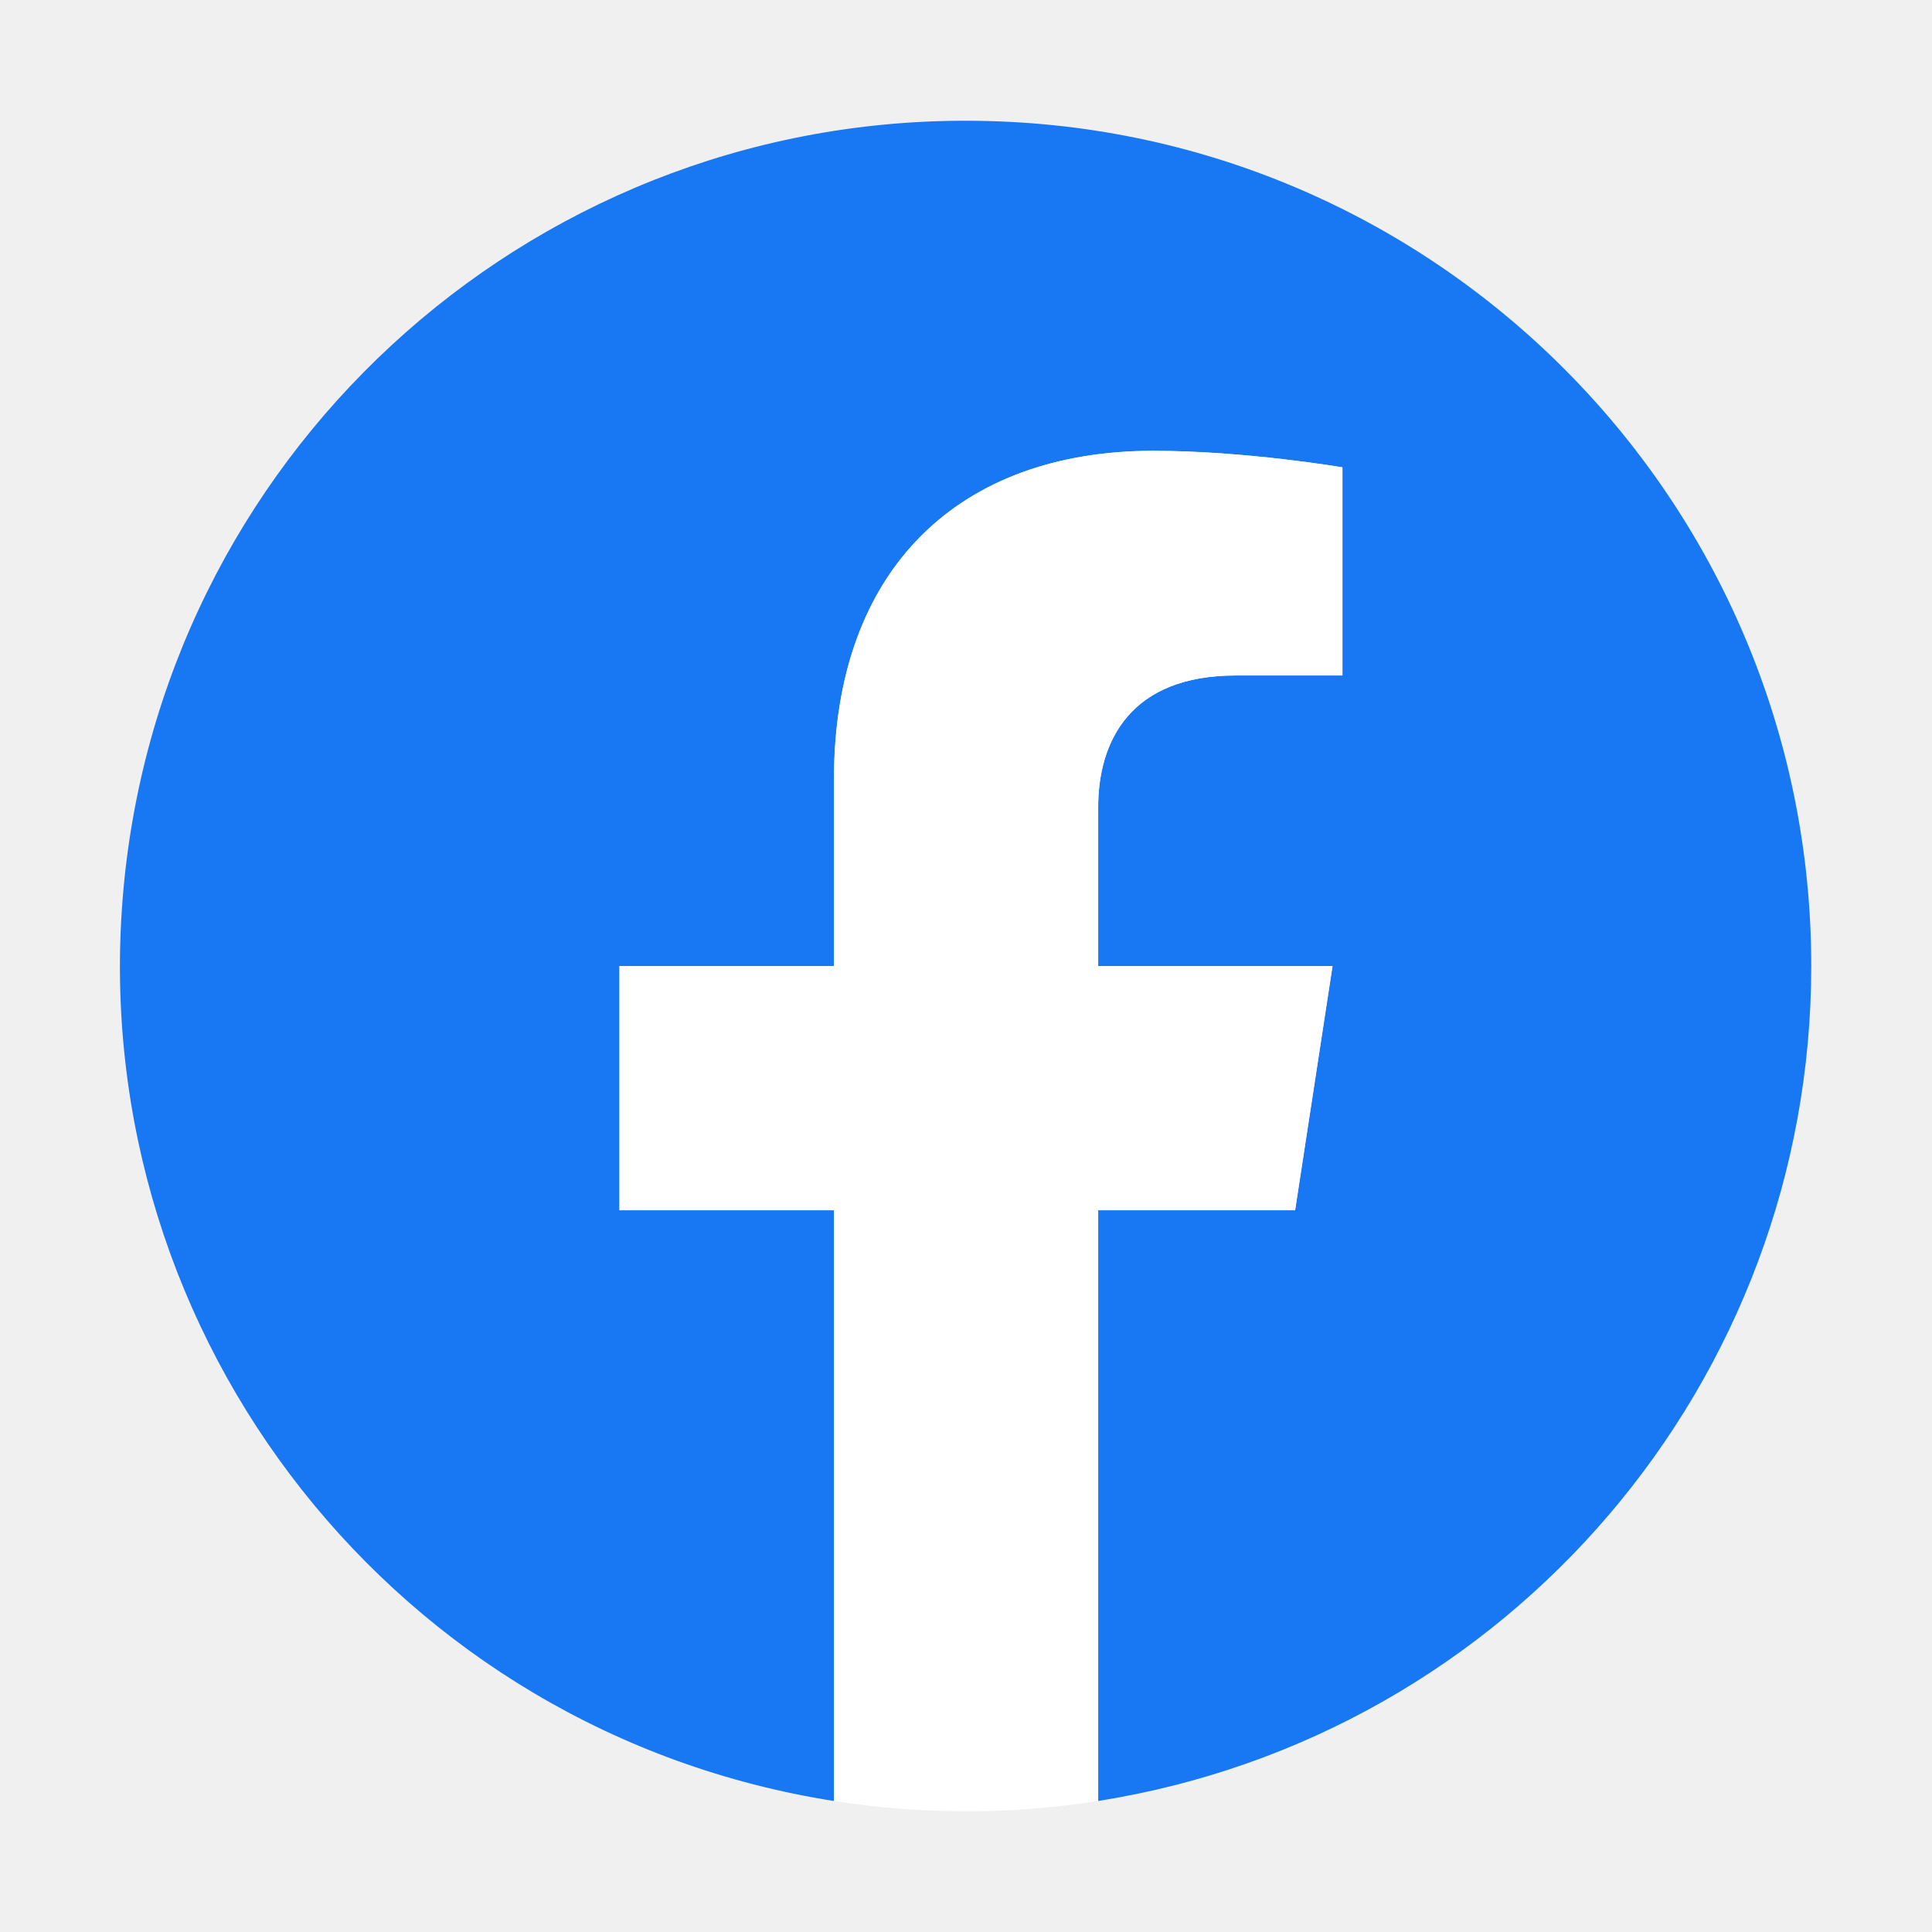
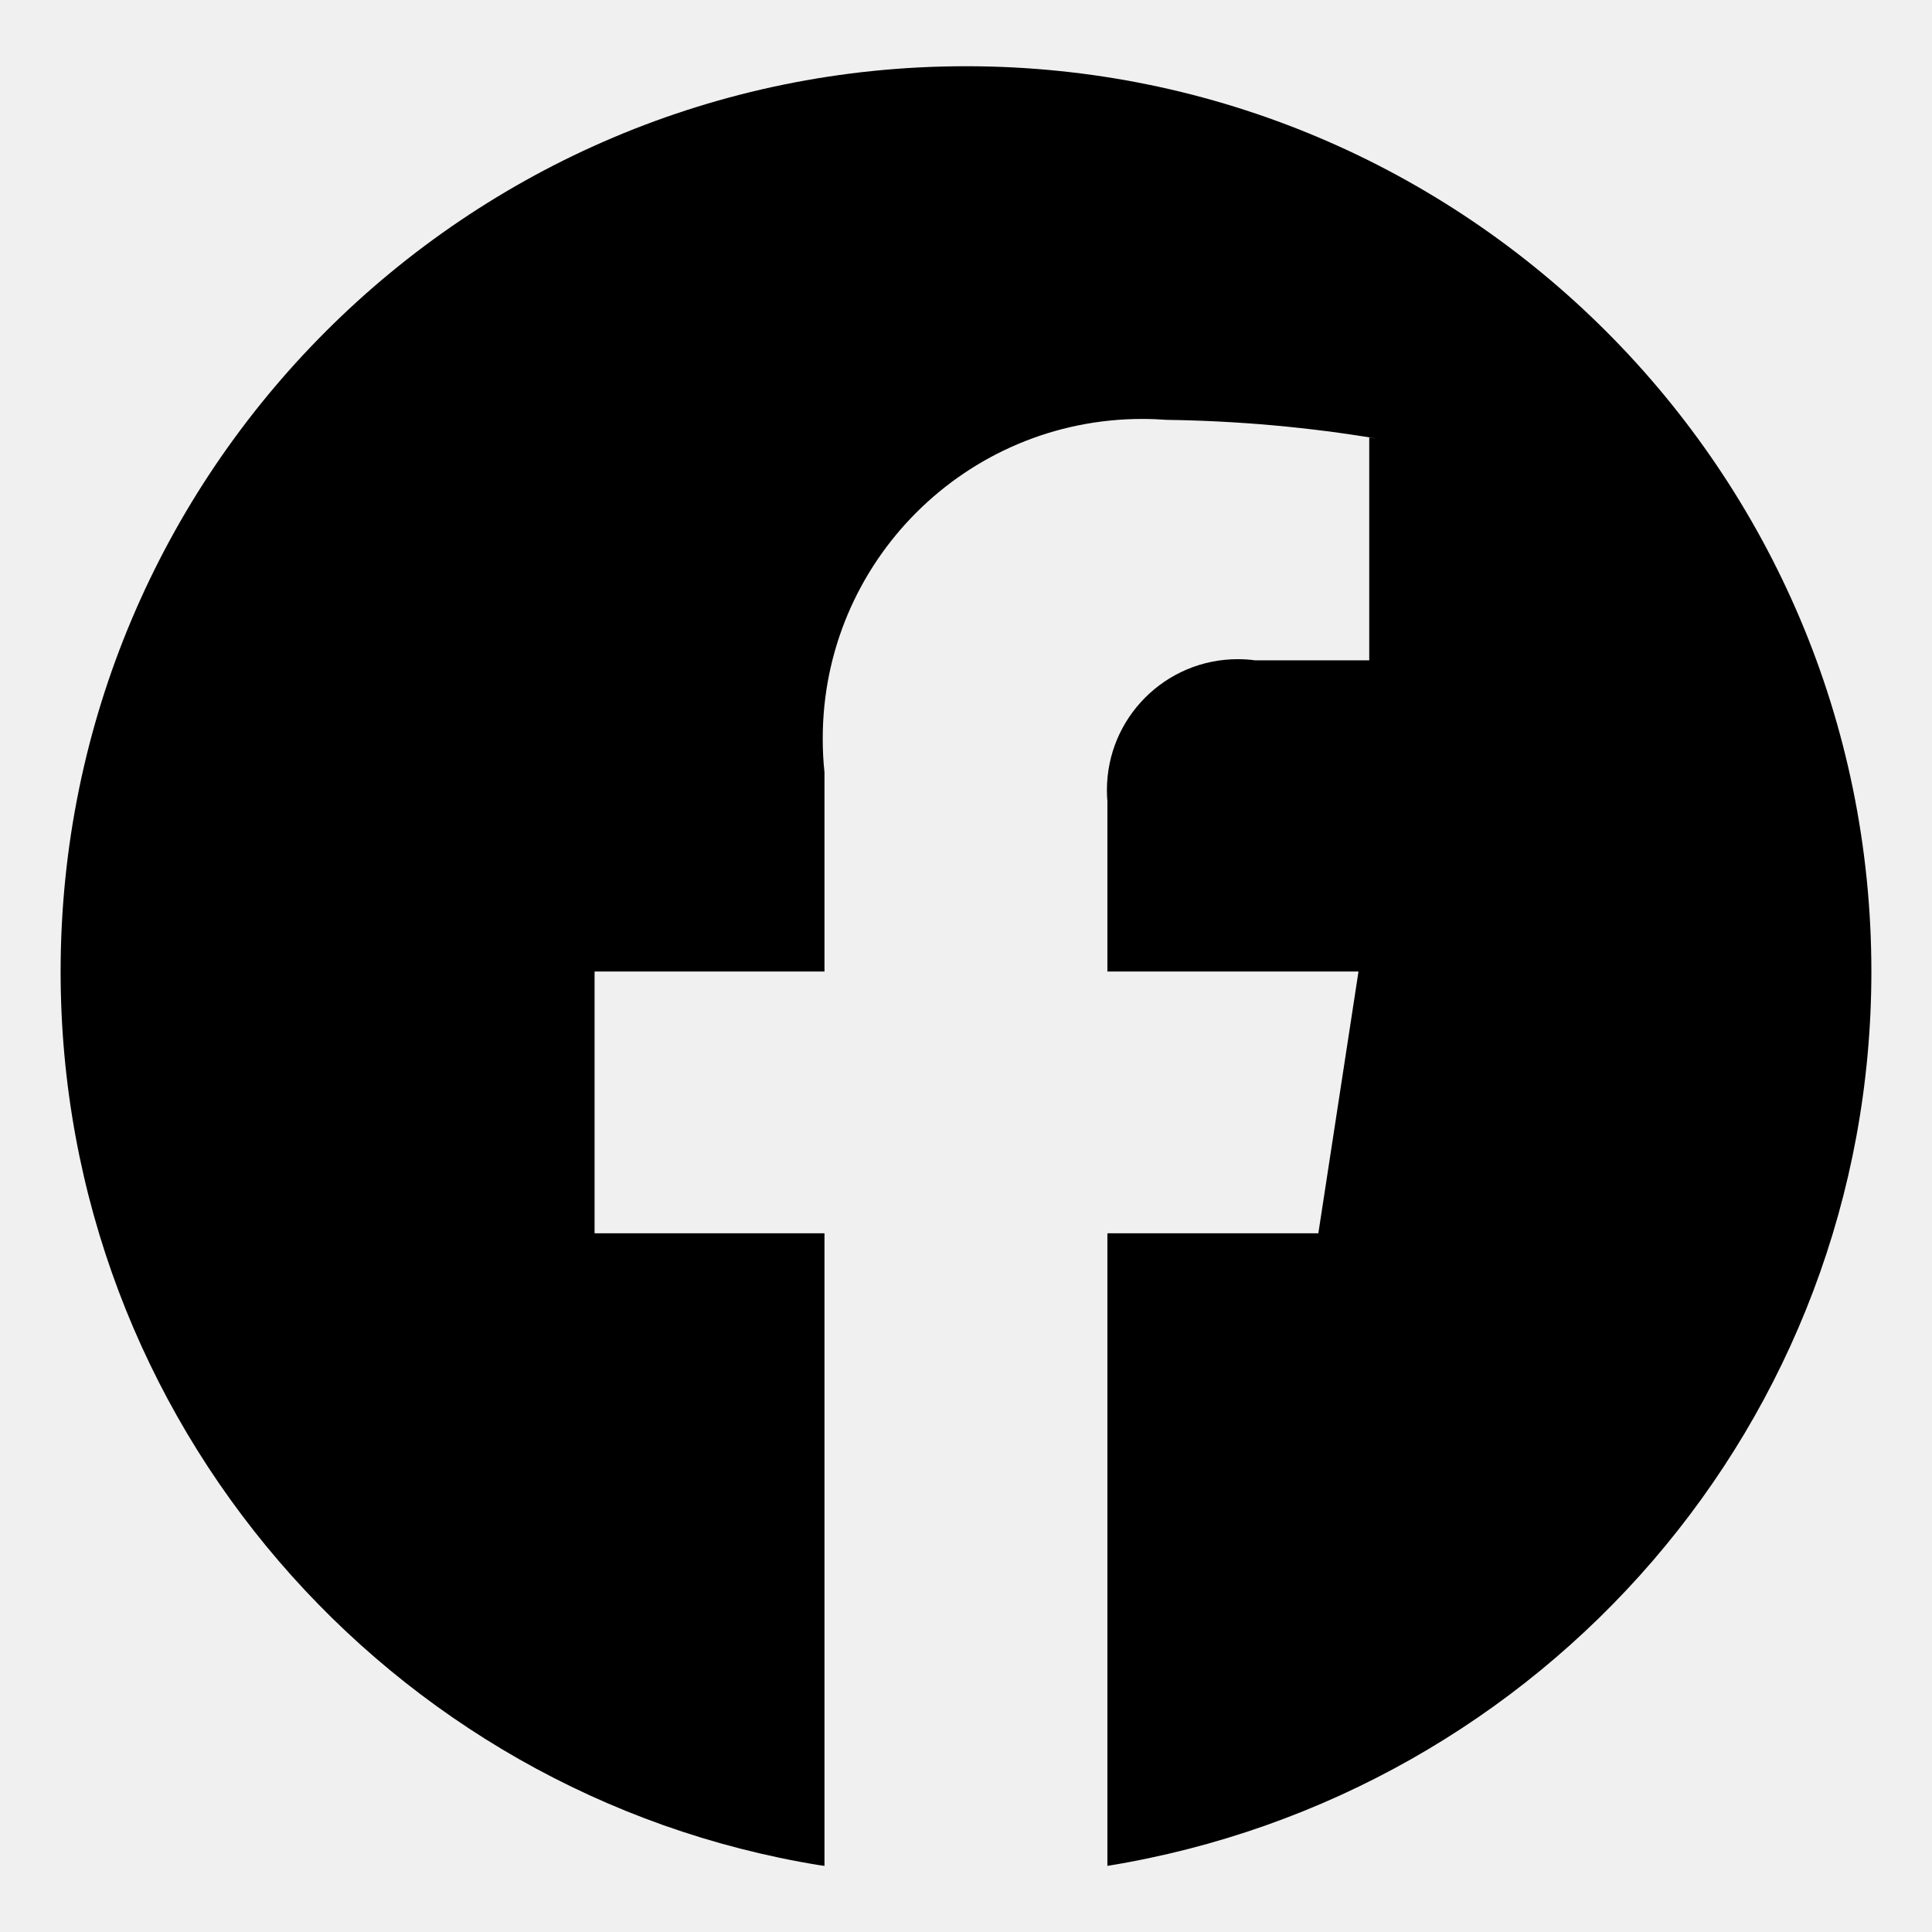
- <svg xmlns="http://www.w3.org/2000/svg" width="30px" height="30px" viewBox="0 0 16 16" fill="none">
-   <path fill="#1877F2" d="M15 8a7 7 0 00-7-7 7 7 0 00-1.094 13.915v-4.892H5.13V8h1.777V6.458c0-1.754 1.045-2.724 2.644-2.724.766 0 1.567.137 1.567.137v1.723h-.883c-.87 0-1.14.54-1.14 1.093V8h1.941l-.31 2.023H9.094v4.892A7.001 7.001 0 0015 8z" />
-   <path fill="#ffffff" d="M10.725 10.023L11.035 8H9.094V6.687c0-.553.27-1.093 1.14-1.093h.883V3.87s-.801-.137-1.567-.137c-1.6 0-2.644.97-2.644 2.724V8H5.13v2.023h1.777v4.892a7.037 7.037 0 002.188 0v-4.892h1.63z" />
+ <svg xmlns="http://www.w3.org/2000/svg" fill="#000000" width="30px" height="30px" viewBox="0 0 32 32" version="1.1">
+   <path d="M30.996 16.091c-0.001-8.281-6.714-14.994-14.996-14.994s-14.996 6.714-14.996 14.996c0 7.455 5.44 13.639 12.566 14.8l0.086 0.012v-10.478h-3.808v-4.336h3.808v-3.302c-0.019-0.167-0.029-0.361-0.029-0.557 0-2.923 2.37-5.293 5.293-5.293 0.141 0 0.281 0.006 0.42 0.016l-0.018-0.001c1.199 0.017 2.359 0.123 3.491 0.312l-0.134-0.019v3.69h-1.892c-0.086-0.012-0.185-0.019-0.285-0.019-1.197 0-2.168 0.97-2.168 2.168 0 0.068 0.003 0.135 0.009 0.202l-0.001-0.009v2.812h4.159l-0.665 4.336h-3.494v10.478c7.213-1.174 12.653-7.359 12.654-14.814v-0z" />
</svg>
